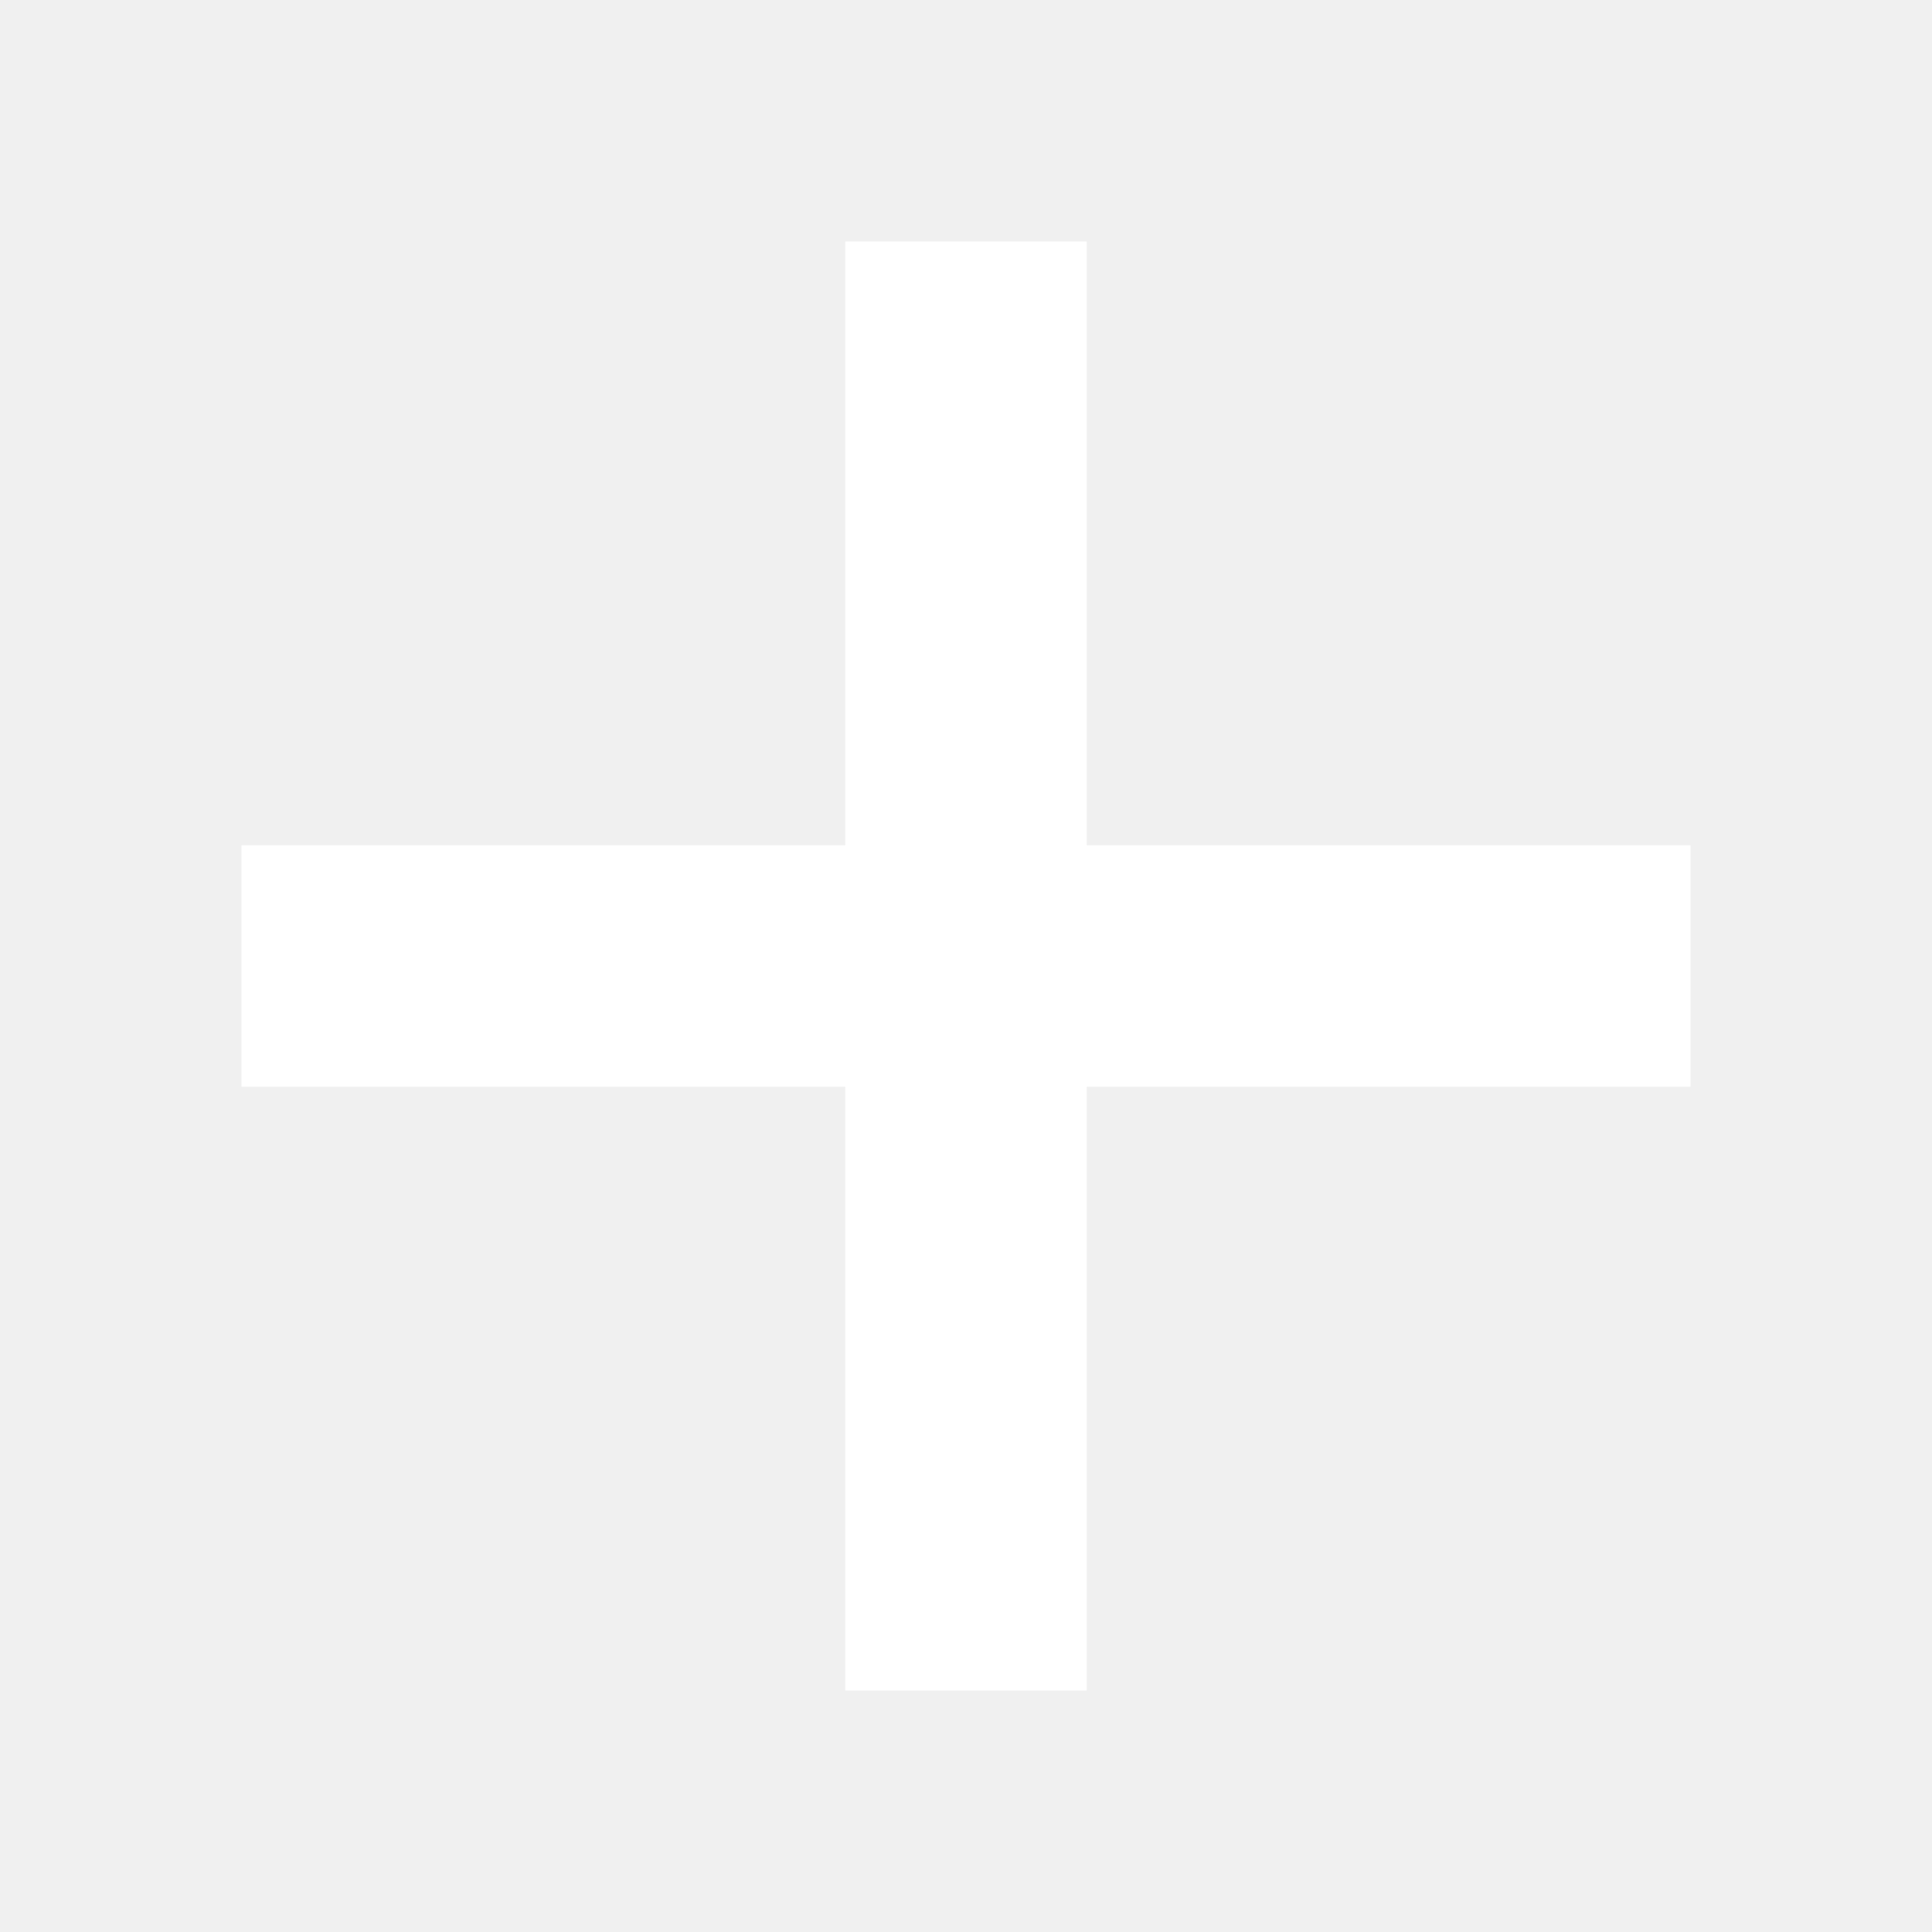
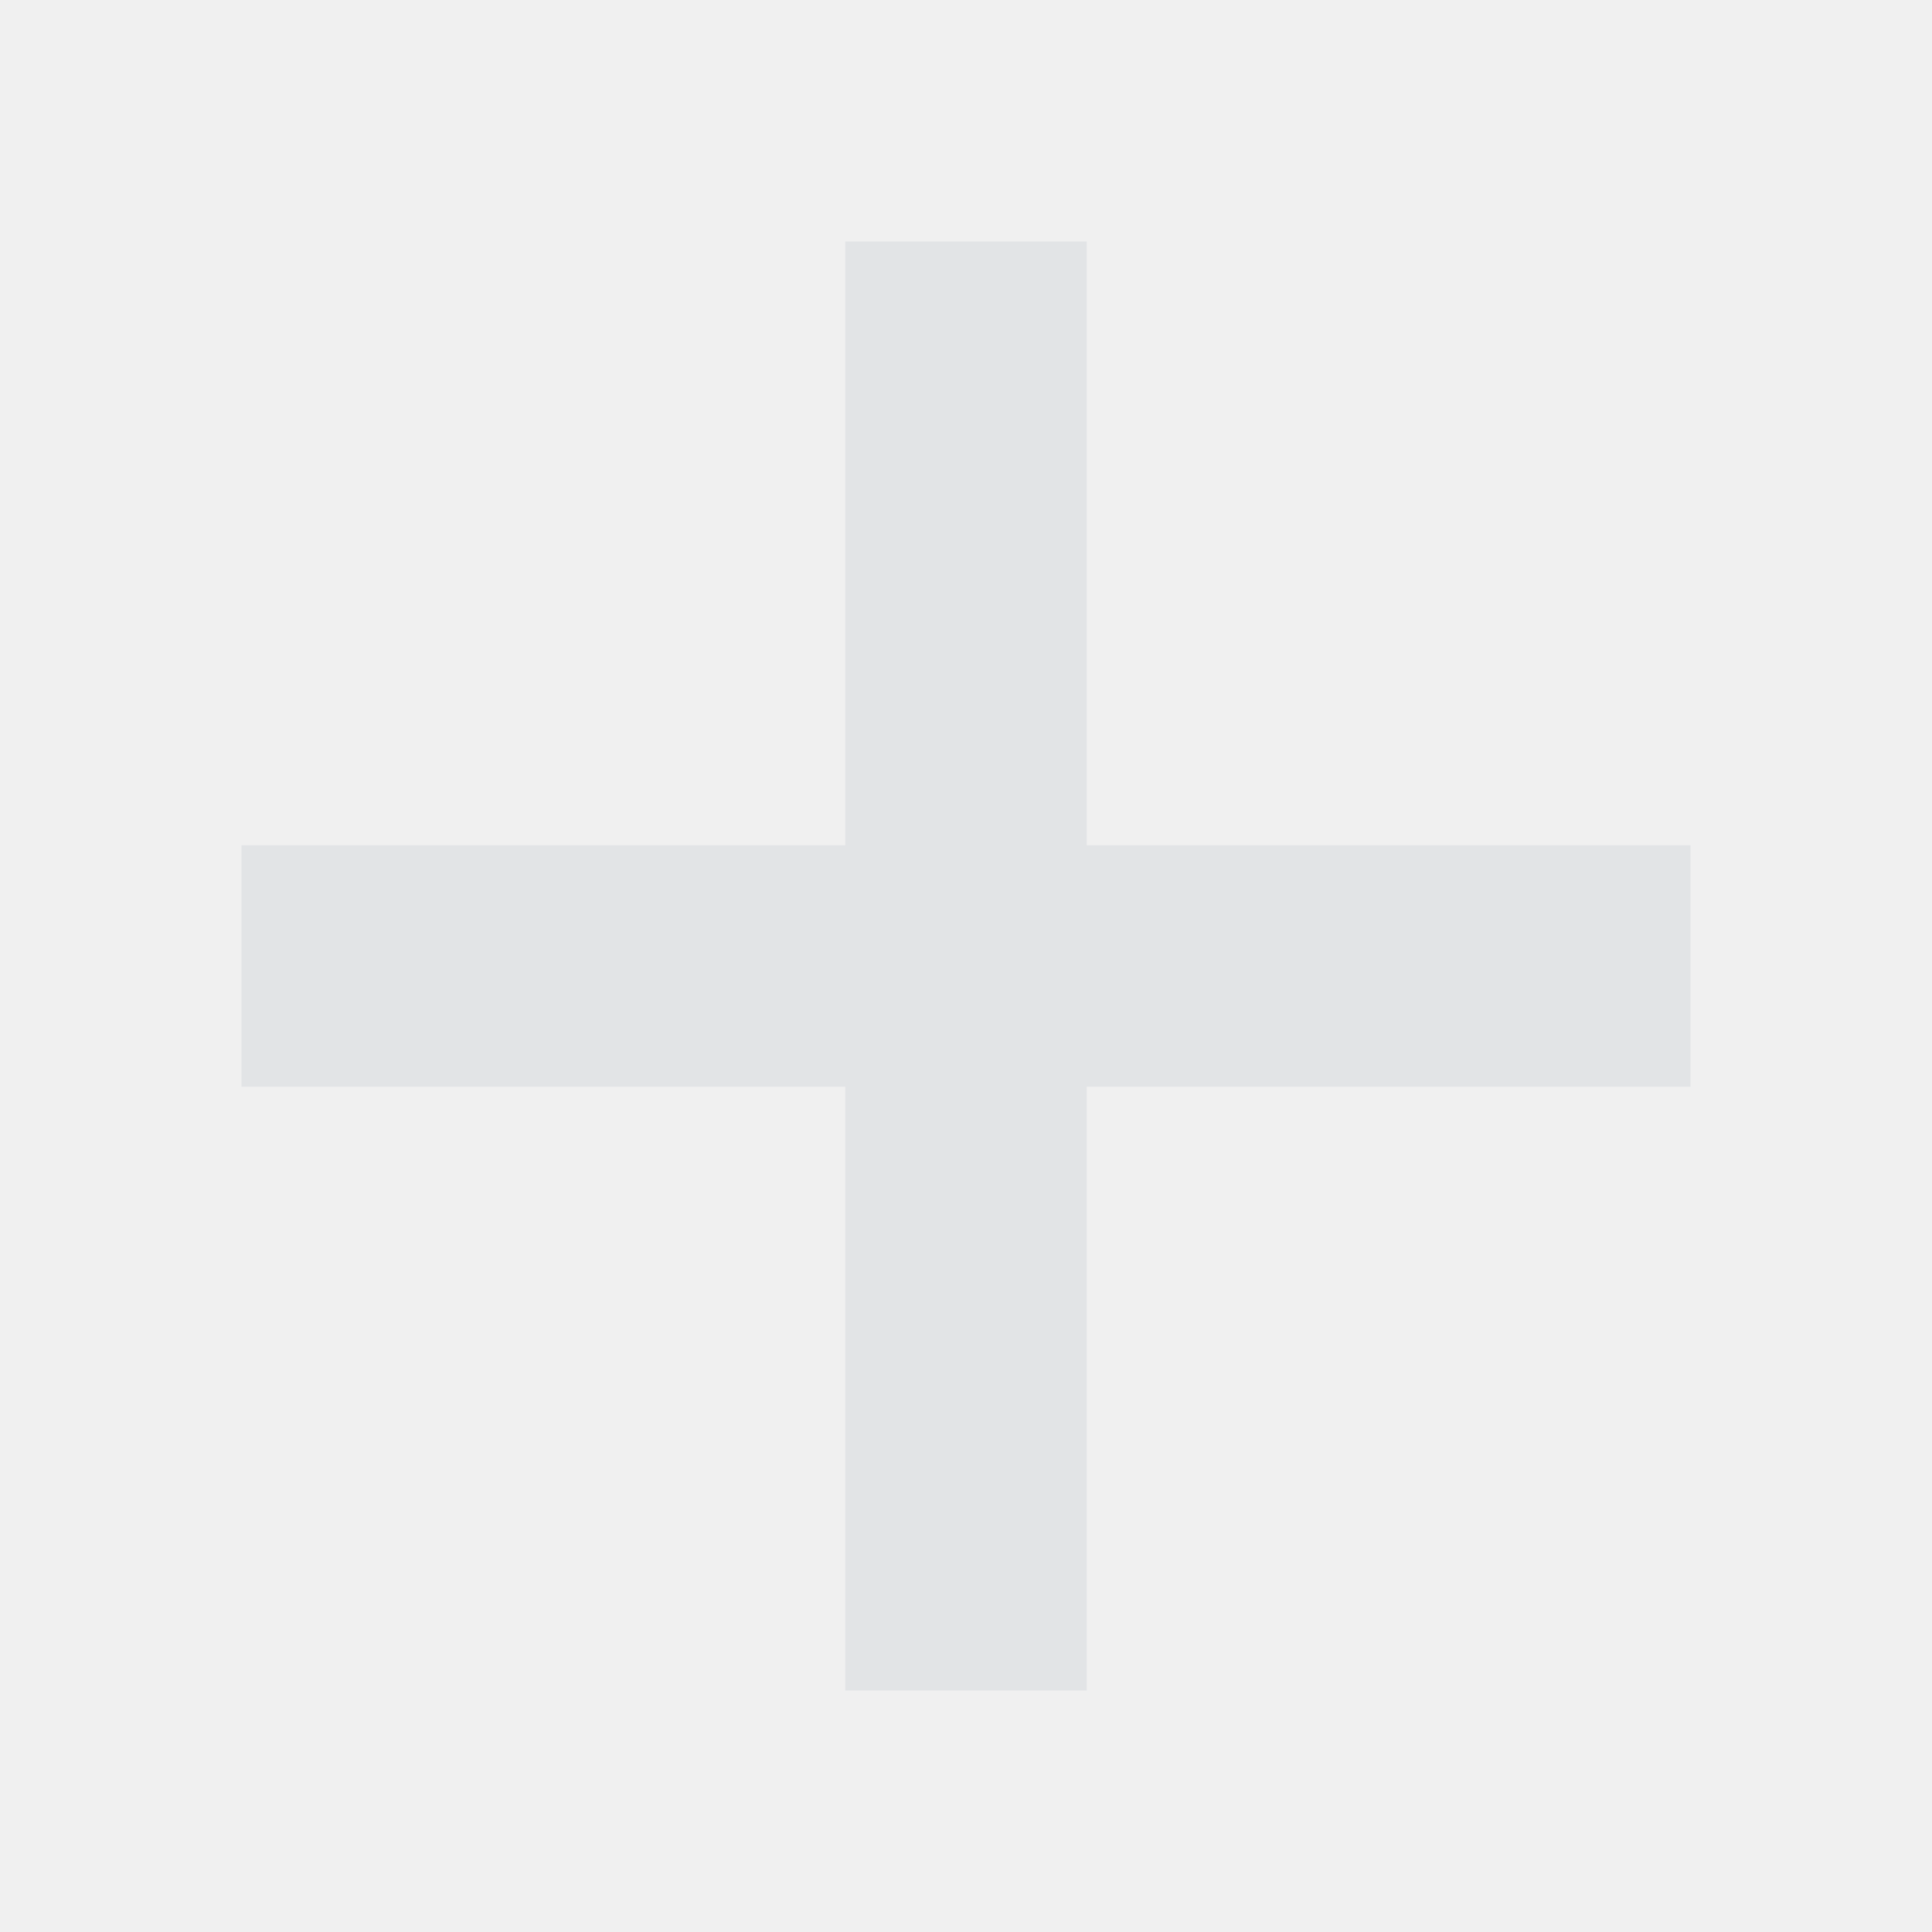
<svg xmlns="http://www.w3.org/2000/svg" width="24" height="24" viewBox="0 0 24 24" version="1.1" id="icon_svg">
  <defs id="base_definitions" />
  <g id="base_layer">
-     <g id="plus" fill="none" stroke="#ffffff" stroke-width="3">
+     <g id="plus" fill="none" stroke="#e2e4e6" stroke-width="3">
      <path d="M 12,21 V 3" id="v_line" />
      <path d="M 3,12 H 21" id="h_line" />
    </g>
  </g>
</svg>
